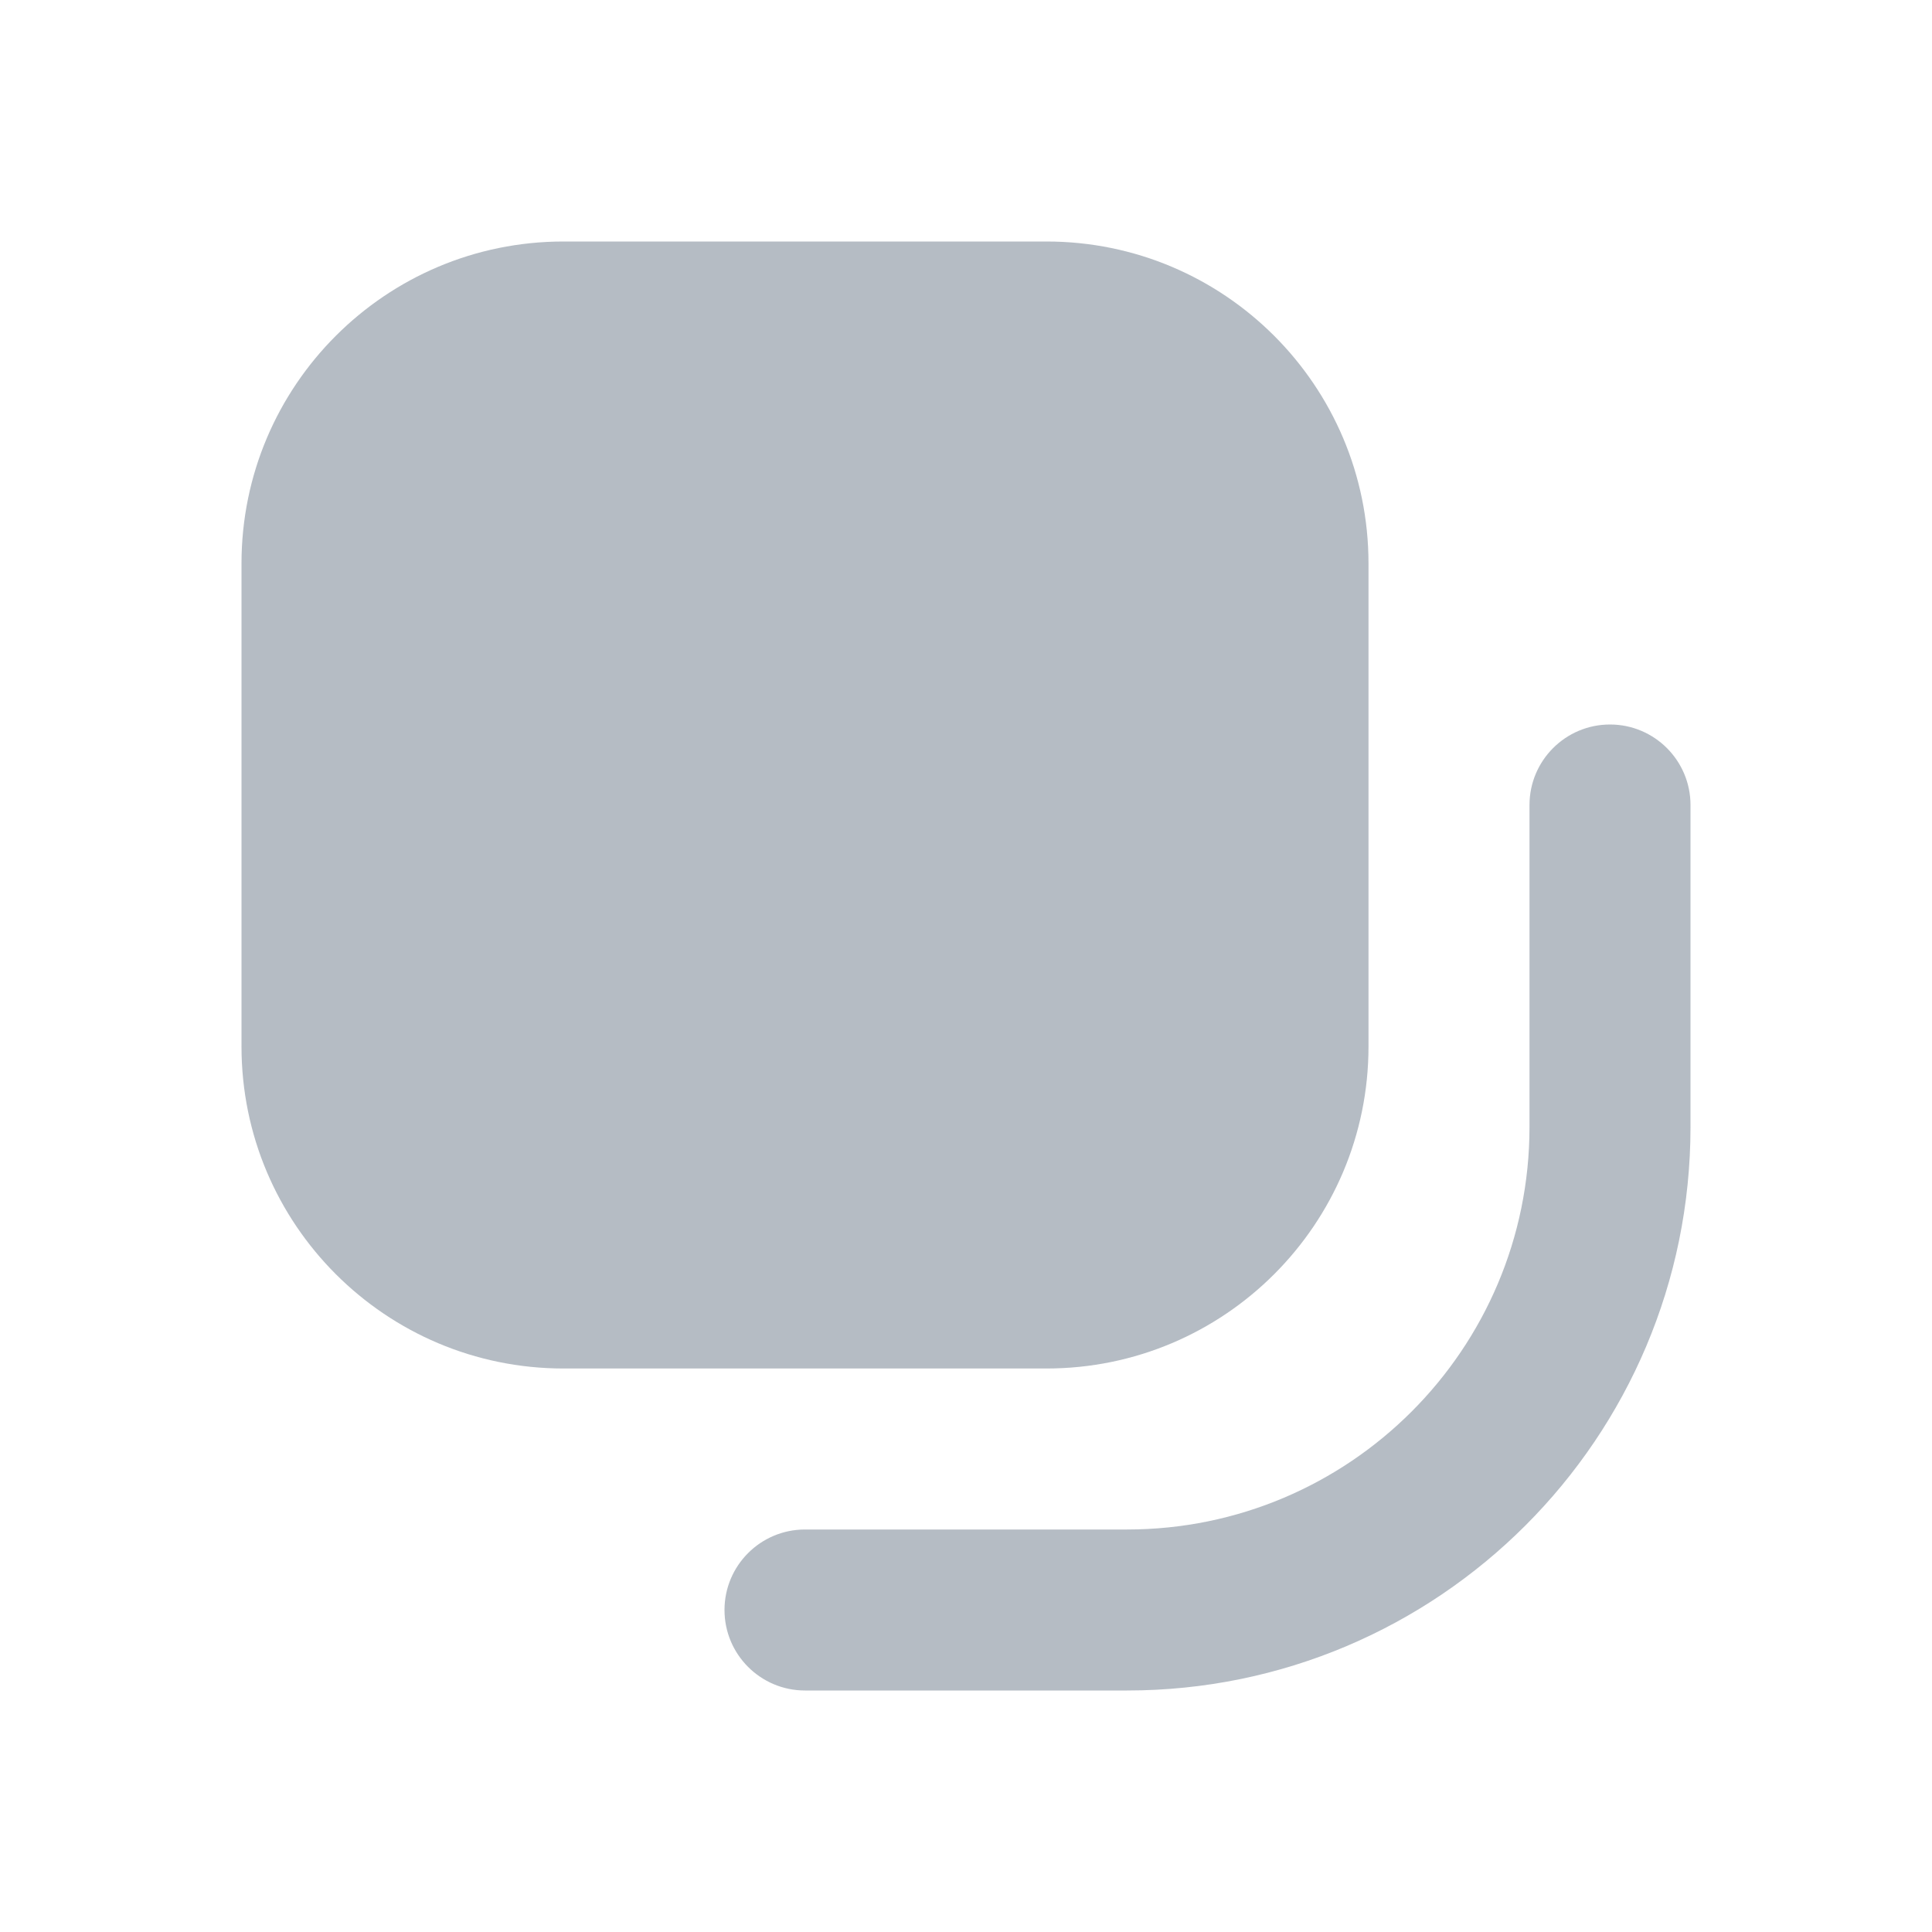
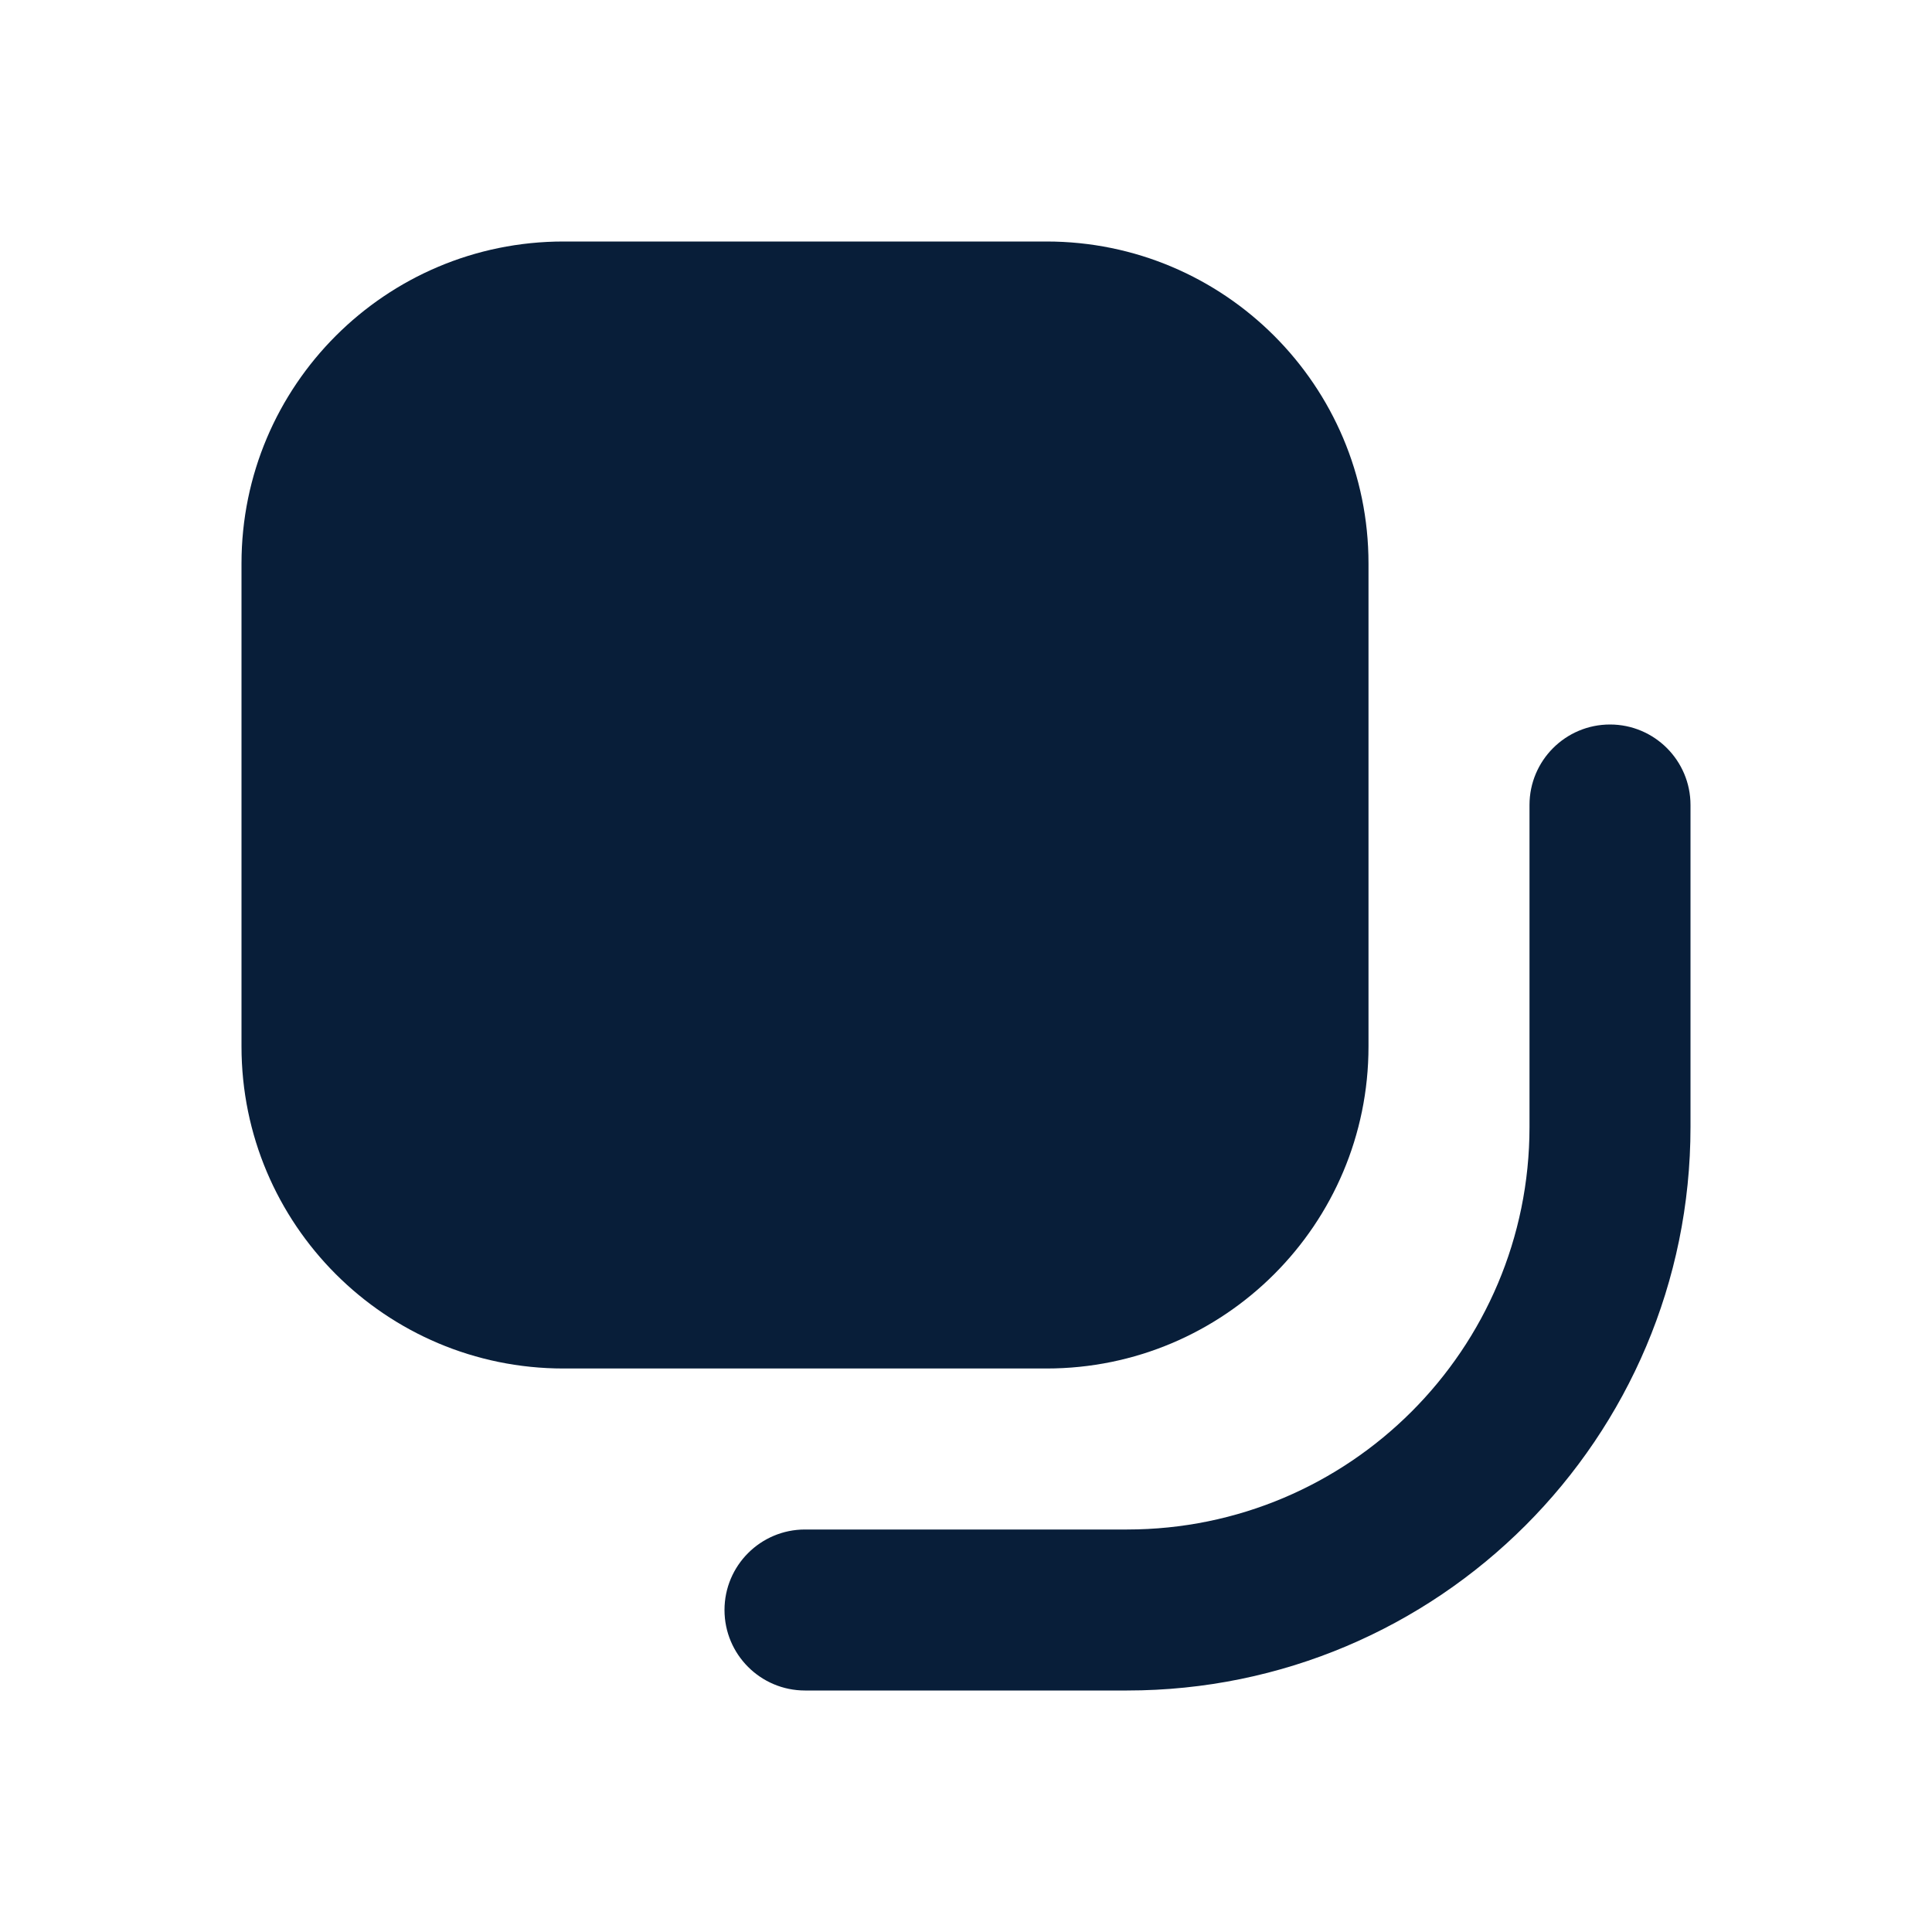
<svg xmlns="http://www.w3.org/2000/svg" width="24" height="24" viewBox="0 0 24 24" fill="none">
-   <path d="M7 3C4.791 3 3 4.791 3 7V13C3 15.209 4.791 17 7 17H13C15.209 17 17 15.209 17 13V7C17 4.791 15.209 3 13 3H7Z" fill="#081E39" fill-opacity="0.3" />
-   <path d="M21 10C21 9.448 20.552 9 20 9C19.448 9 19 9.448 19 10V14C19 16.761 16.761 19 14 19H10C9.448 19 9 19.448 9 20C9 20.552 9.448 21 10 21H14C17.866 21 21 17.866 21 14V10Z" fill="#081E39" fill-opacity="0.3" />
+   <path d="M7 3C4.791 3 3 4.791 3 7V13C3 15.209 4.791 17 7 17H13C15.209 17 17 15.209 17 13V7C17 4.791 15.209 3 13 3H7Z" fill="#081E39" />
+   <path d="M21 10C21 9.448 20.552 9 20 9C19.448 9 19 9.448 19 10V14C19 16.761 16.761 19 14 19H10C9.448 19 9 19.448 9 20C9 20.552 9.448 21 10 21H14C17.866 21 21 17.866 21 14V10Z" fill="#081E39" />
</svg>
